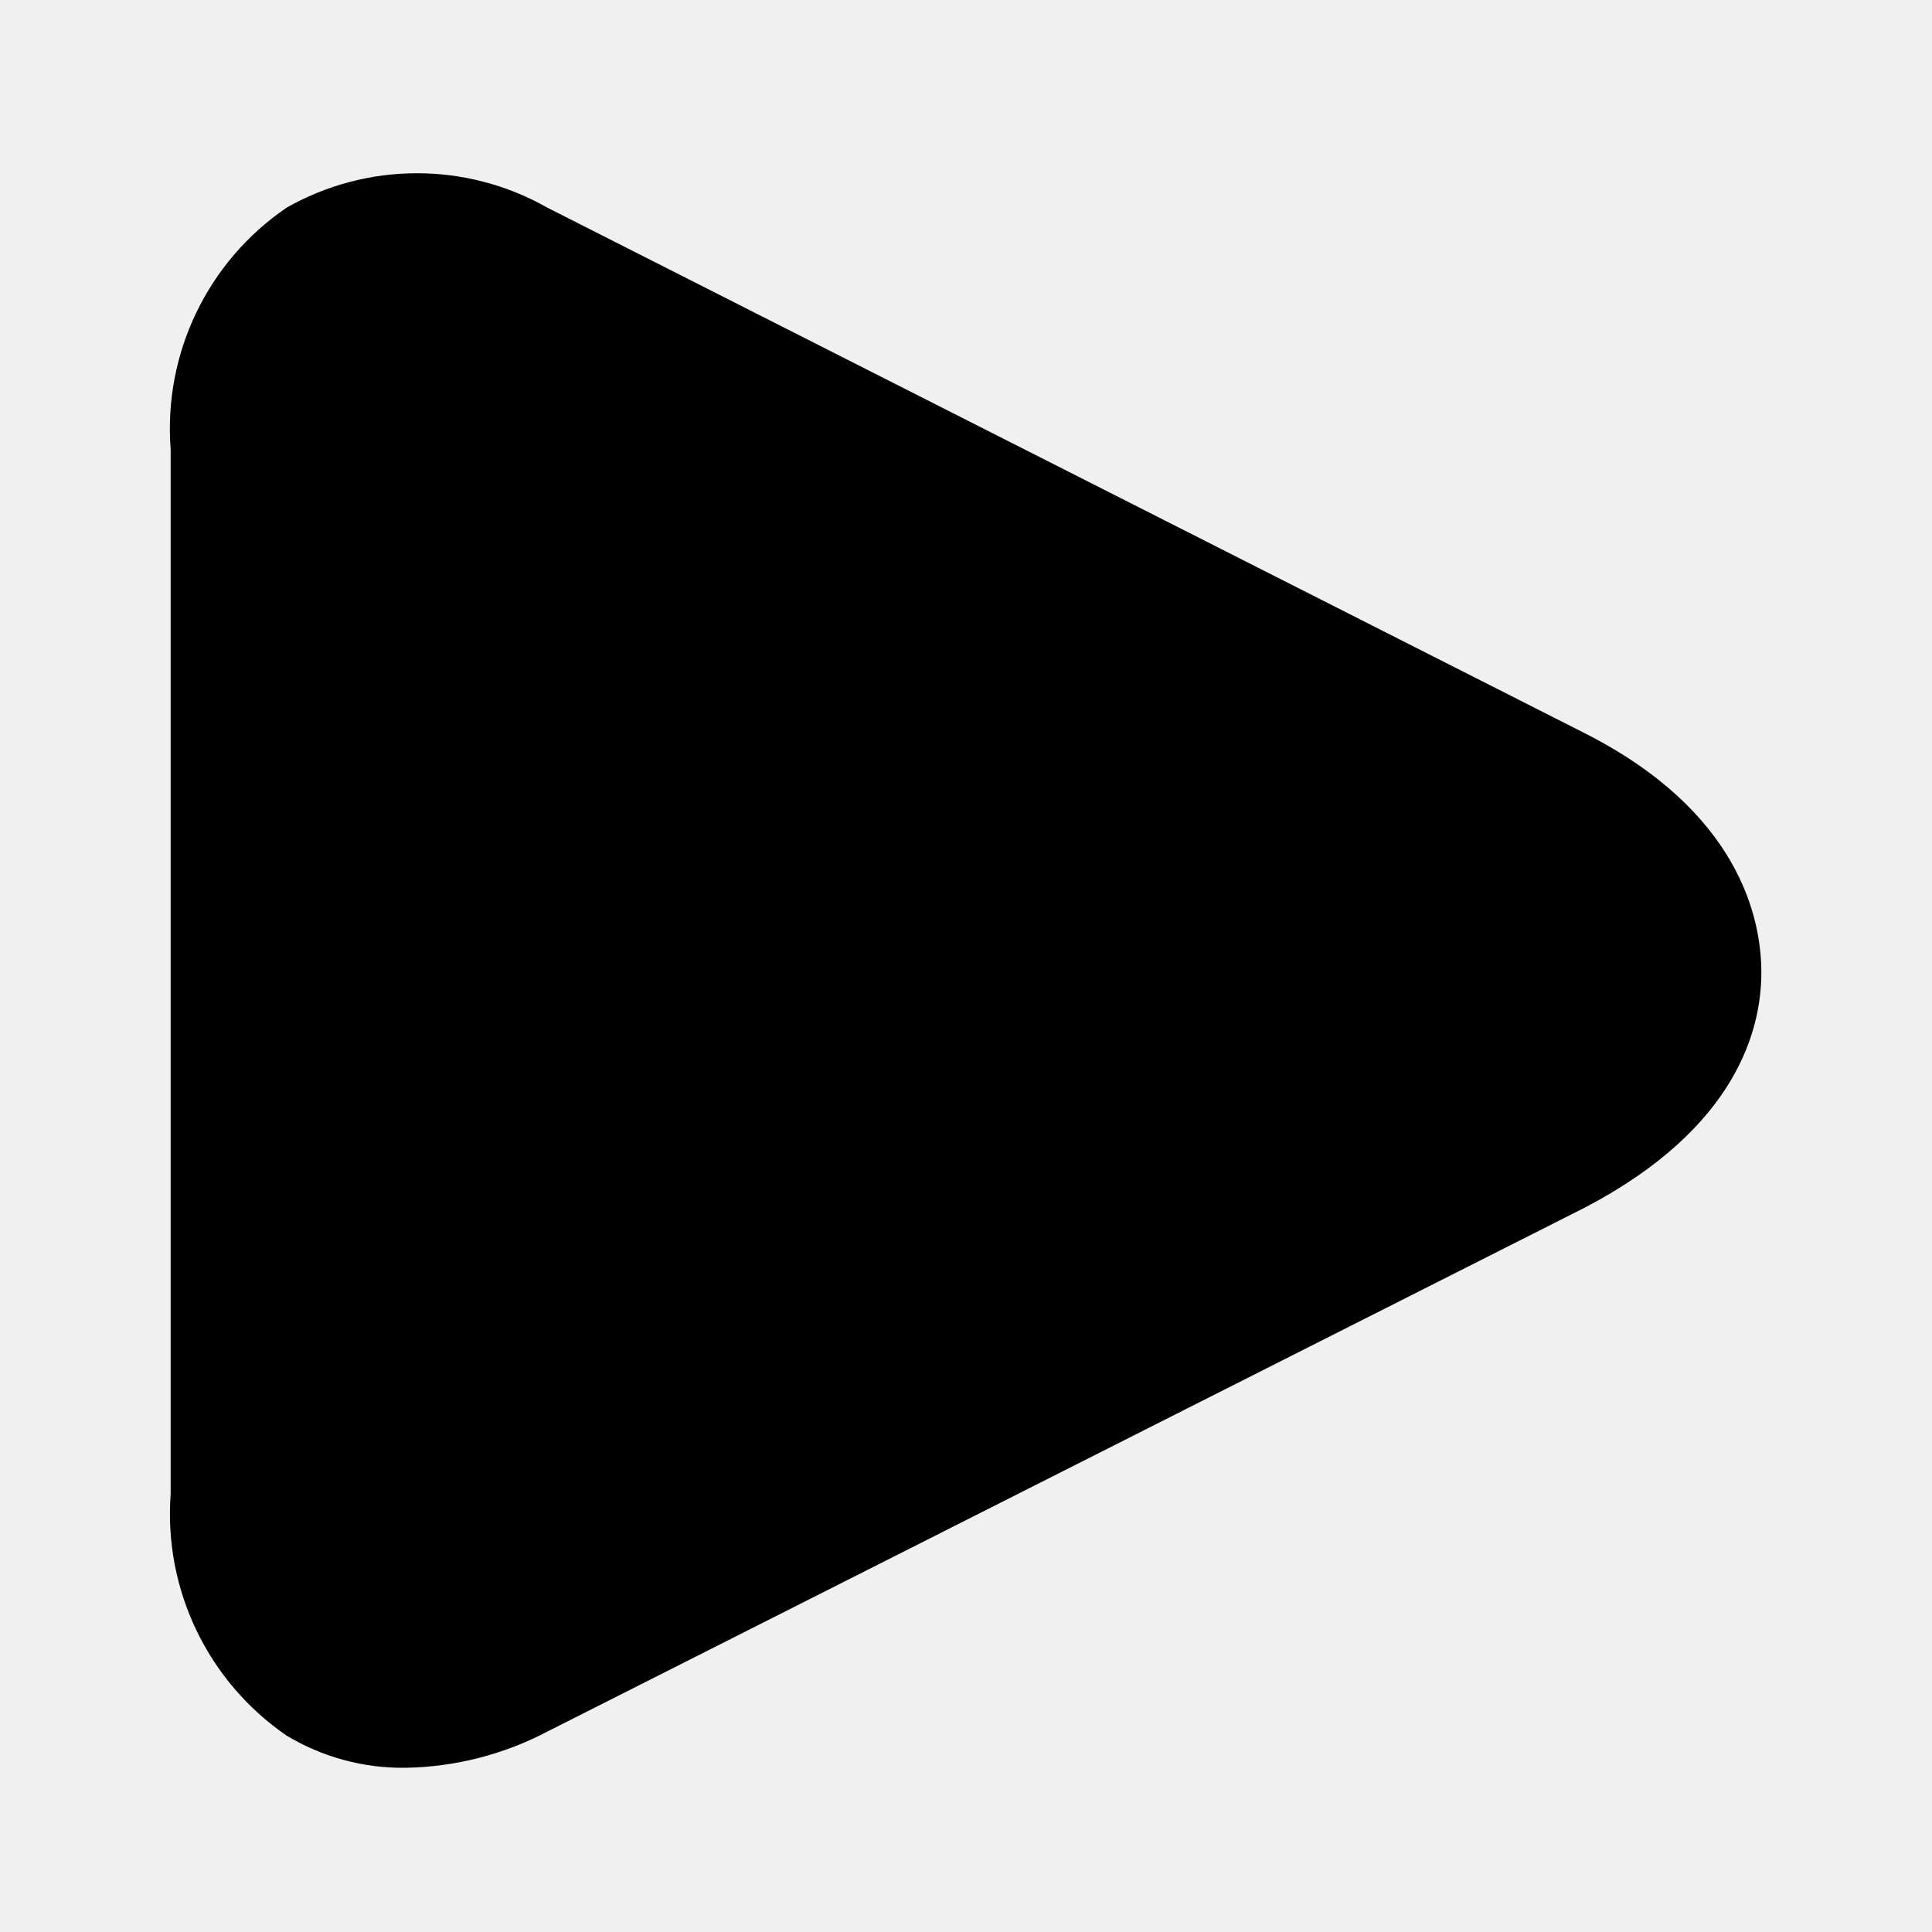
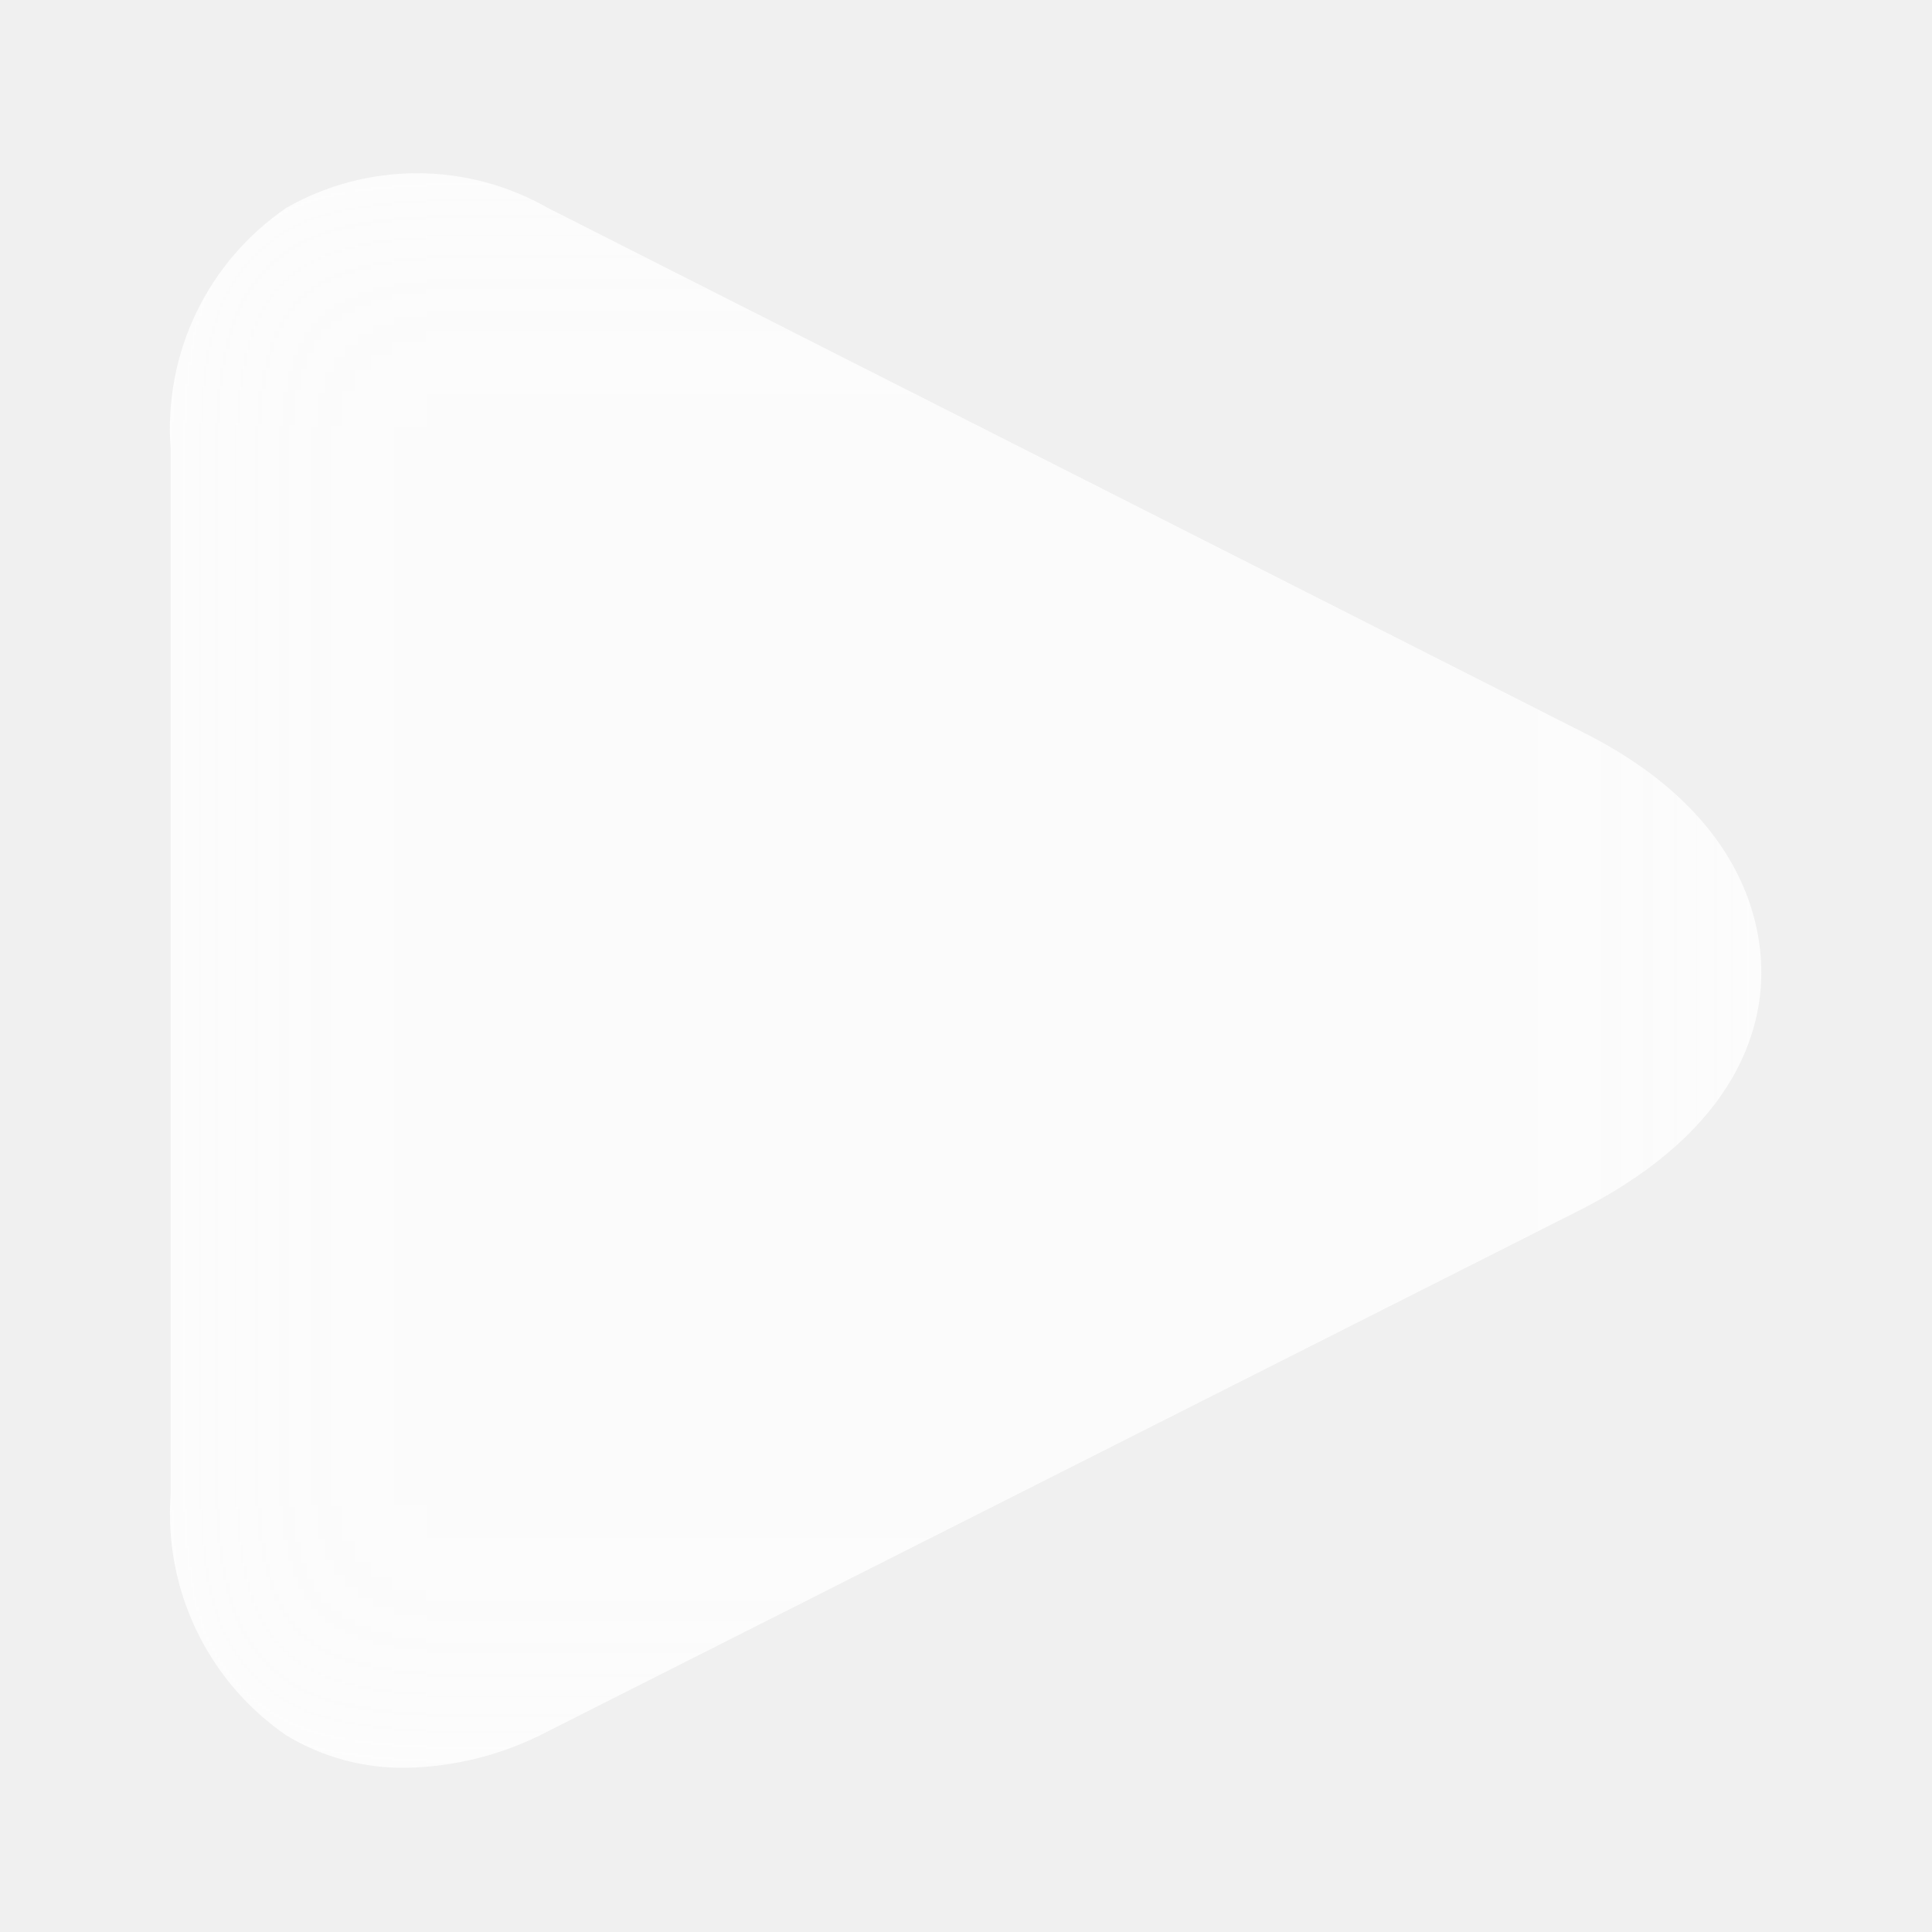
- <svg xmlns="http://www.w3.org/2000/svg" height="512" viewBox="0 0 24 24" width="512">
-   <g id="Layer_115" data-name="Layer 115">
-     <path d="m19.69 9.11-12.89-6.53a3.28 3.28 0 0 0 -3.24 0 3.32 3.32 0 0 0 -1.44 3v12.98a3.34 3.34 0 0 0 1.44 3 2.79 2.79 0 0 0 1.48.4 3.93 3.93 0 0 0 1.76-.45l12.89-6.51c1.91-1 2.19-2.24 2.19-2.92s-.28-2-2.19-2.97z" />
+ <svg xmlns="http://www.w3.org/2000/svg" width="54" height="54" viewBox="0 0 54 54" fill="none">
+   <g filter="url(#filter0_b_289_14)">
+     <path d="M44.303 20.497L15.3 5.805C14.189 5.174 12.933 4.842 11.655 4.842C10.377 4.842 9.121 5.174 8.01 5.805C6.924 6.546 6.052 7.56 5.483 8.745C4.914 9.93 4.668 11.244 4.77 12.555V41.76C4.673 43.07 4.921 44.383 5.49 45.567C6.058 46.752 6.927 47.766 8.01 48.51C9.014 49.115 10.168 49.427 11.34 49.41C12.721 49.386 14.077 49.04 15.3 48.398L44.303 33.75C48.6 31.5 49.23 28.71 49.23 27.18C49.23 25.65 48.6 22.68 44.303 20.497V20.497Z" fill="white" fill-opacity="0.8" />
  </g>
+   <defs>
+     <filter id="filter0_b_289_14" x="-10" y="-10" width="74" height="74" filterUnits="userSpaceOnUse" color-interpolation-filters="sRGB">
+       <feFlood flood-opacity="0" result="BackgroundImageFix" />
+       <feGaussianBlur in="BackgroundImage" stdDeviation="5" />
+       <feComposite in2="SourceAlpha" operator="in" result="effect1_backgroundBlur_289_14" />
+       <feBlend mode="normal" in="SourceGraphic" in2="effect1_backgroundBlur_289_14" result="shape" />
+     </filter>
+   </defs>
</svg>
